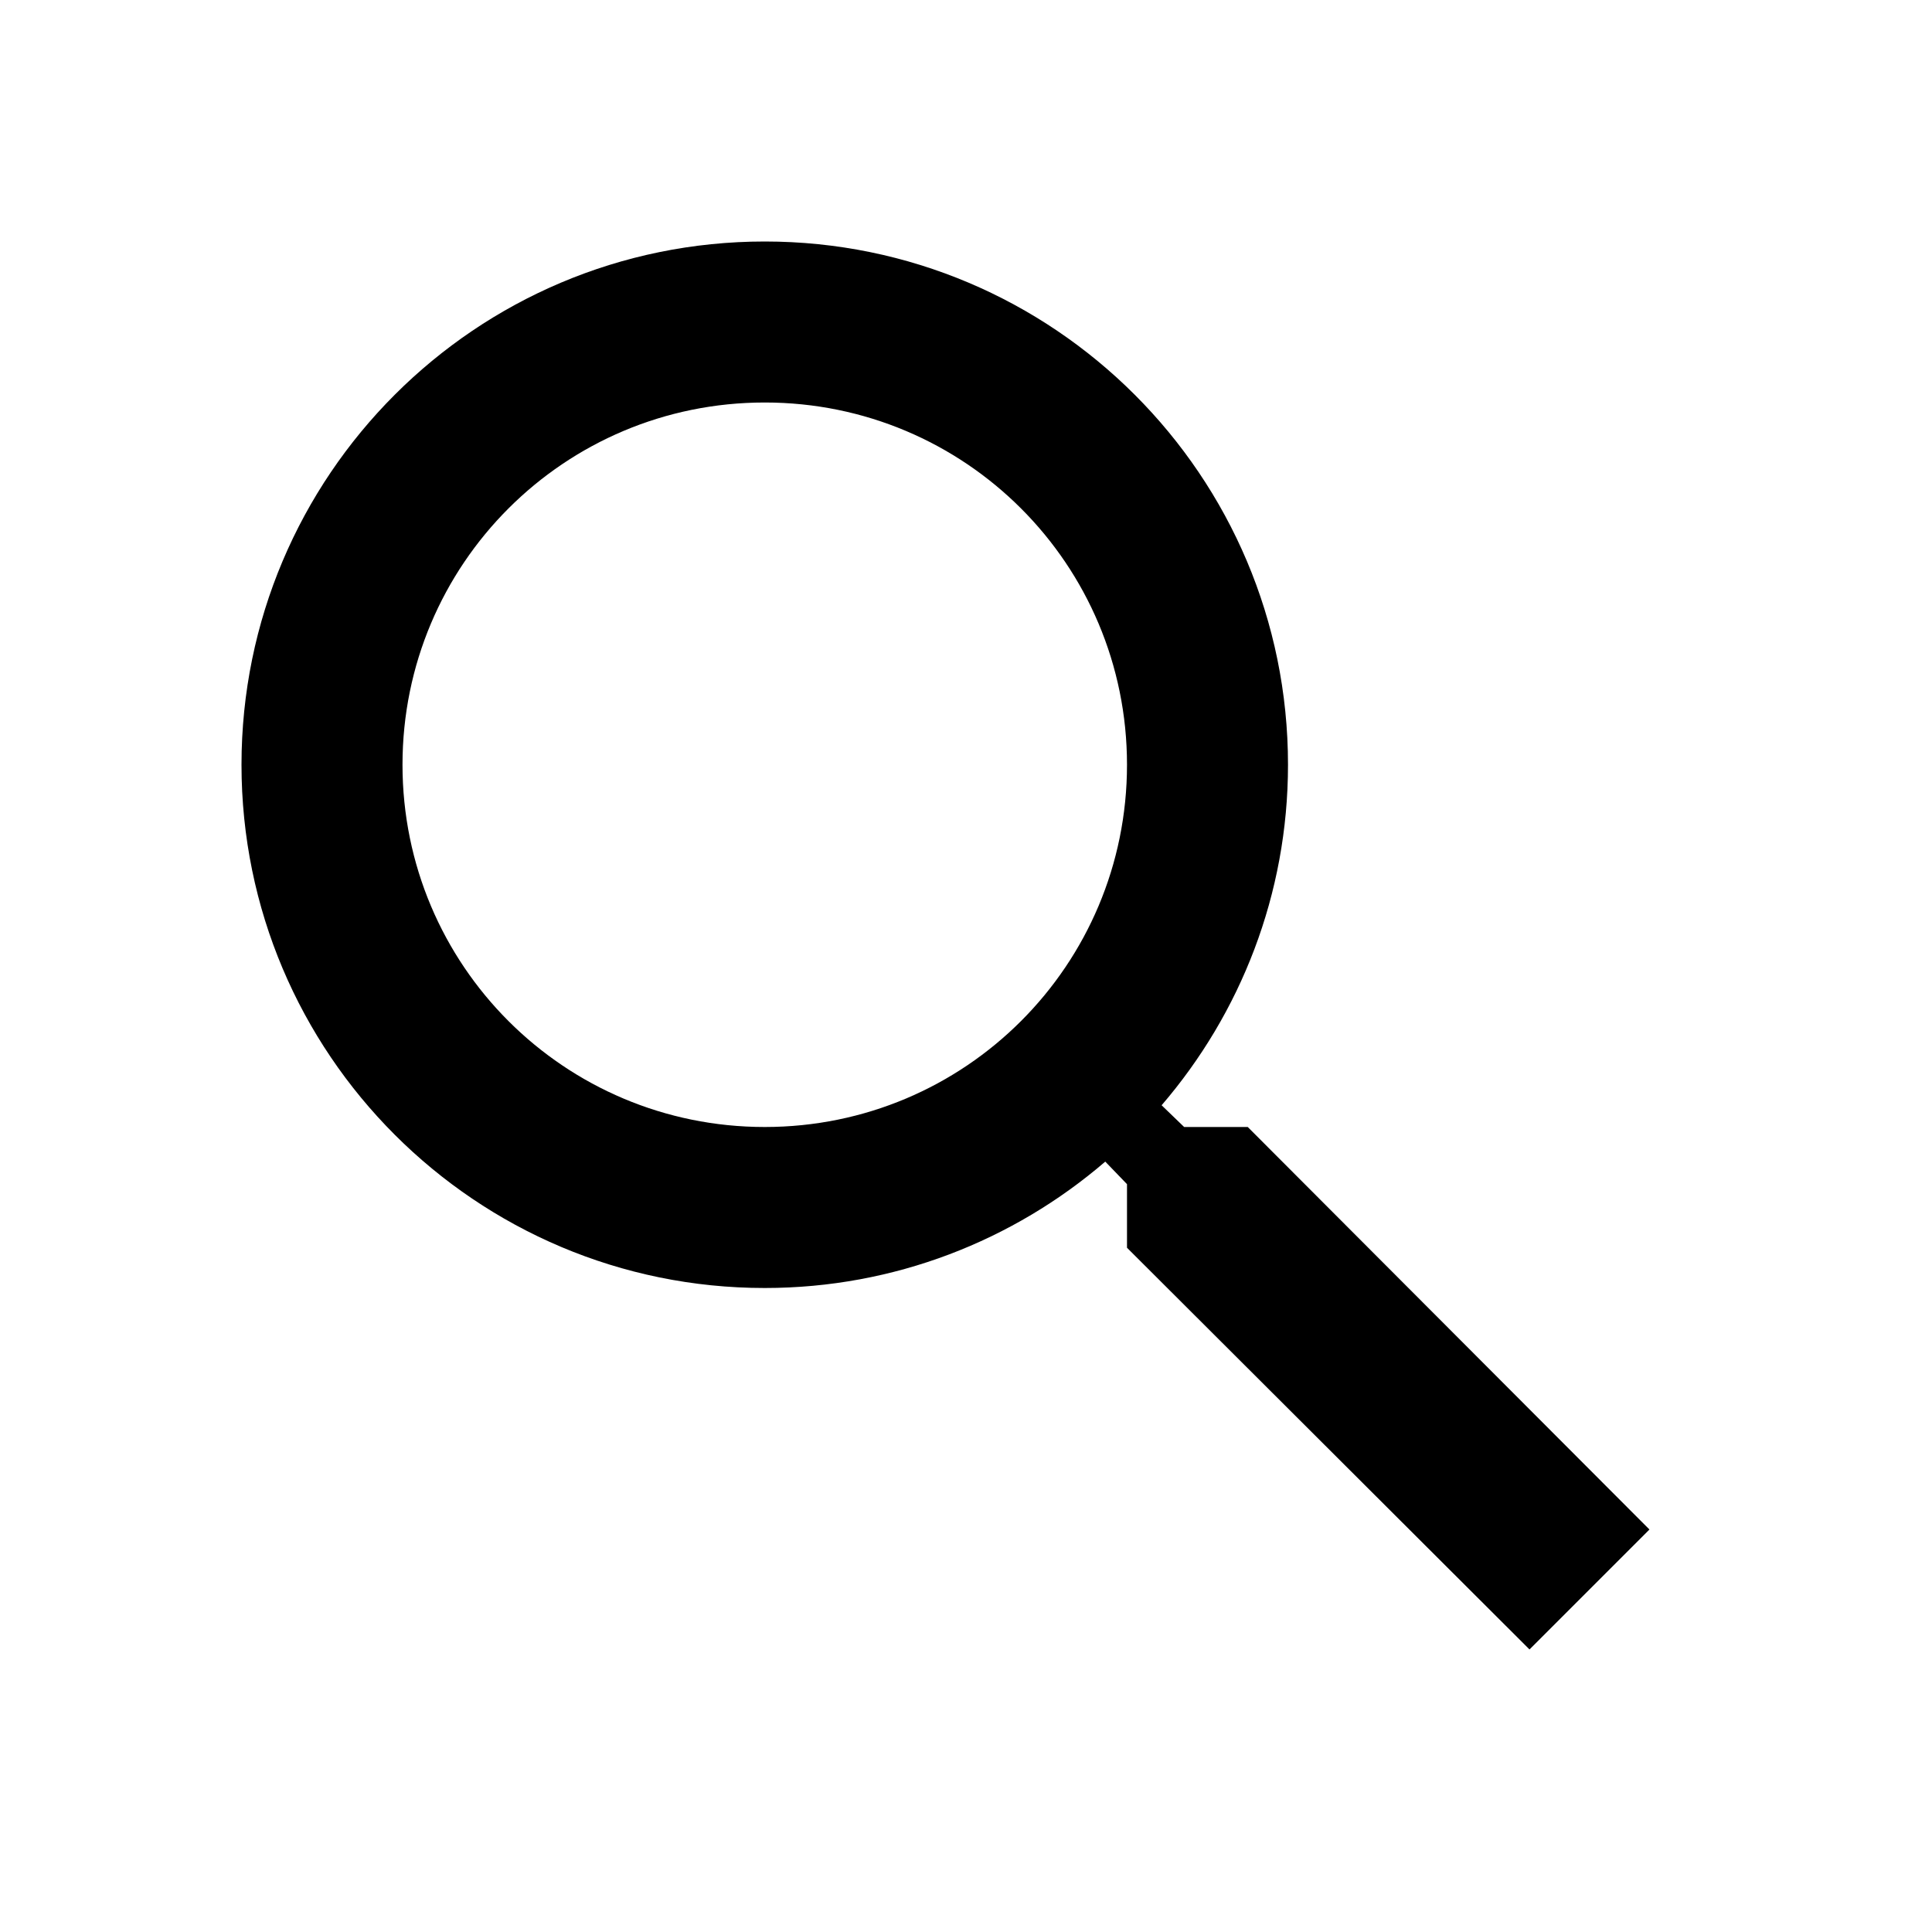
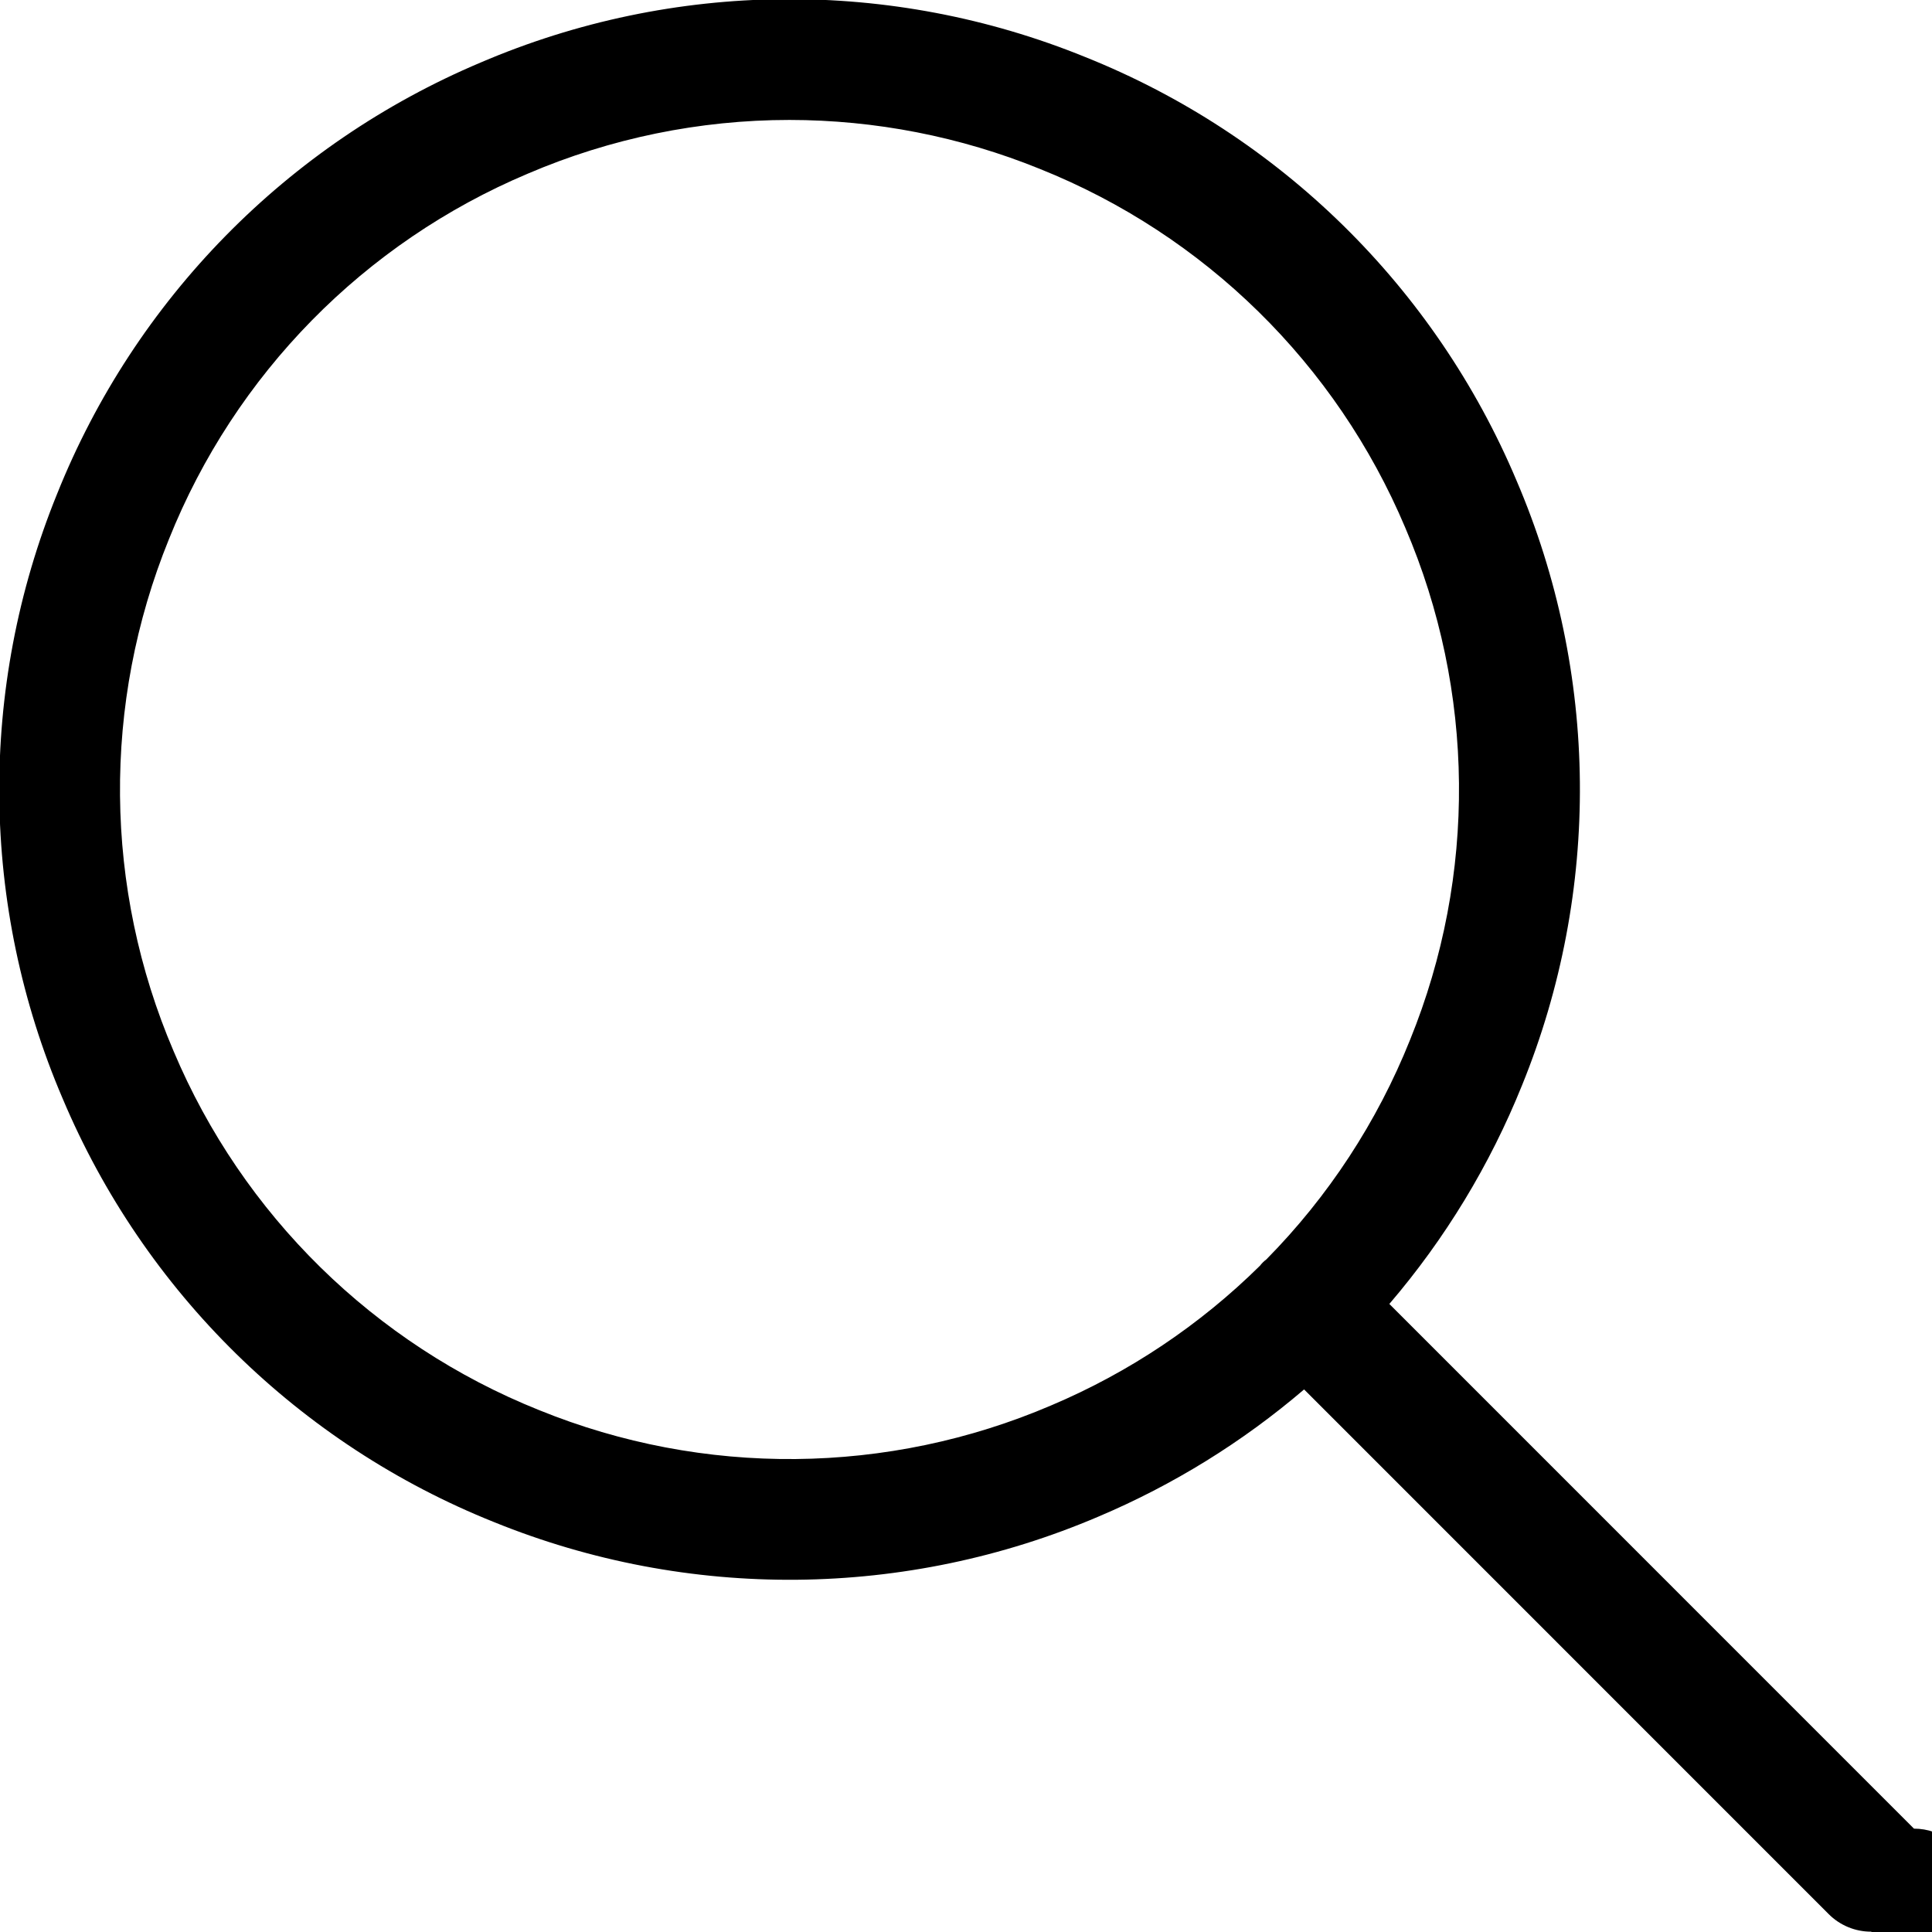
- <svg xmlns="http://www.w3.org/2000/svg" fill="#000000" height="24" viewBox="0 0 24 24" width="24">
-   <path d="M15.5 14h-.79l-.28-.27C15.41 12.59 16 11.11 16 9.5 16 5.91 13.09 3 9.5 3S3 5.91 3 9.5 5.91 16 9.5 16c1.61 0 3.09-.59 4.23-1.57l.27.28v.79l5 4.99L20.49 19l-4.99-5zm-6 0C7.01 14 5 11.99 5 9.5S7.01 5 9.5 5 14 7.01 14 9.5 11.99 14 9.5 14z" />
-   <path d="M0 0h24v24H0z" fill="none" />
+ <svg xmlns="http://www.w3.org/2000/svg" fill="#000000" width="24" height="24" viewBox="0 0 24 24">
+   <path d="M23.245 23.996a.743.743 0 0 1-.53-.22L16.2 17.26a9.824 9.824 0 0 1-2.553 1.579 9.766 9.766 0 0 1-7.51.069 9.745 9.745 0 0 1-5.359-5.262 9.748 9.748 0 0 1-.069-7.51A9.75 9.75 0 0 1 5.97.777a9.744 9.744 0 0 1 7.51-.069 9.745 9.745 0 0 1 5.359 5.262 9.748 9.748 0 0 1 .069 7.51 9.807 9.807 0 0 1-1.649 2.718l6.517 6.518a.75.75 0 1 1-.531 1.28zM9.807 1.49a8.259 8.259 0 0 0-3.25.667 8.26 8.26 0 0 0-4.458 4.54 8.26 8.26 0 0 0 .058 6.362 8.26 8.26 0 0 0 4.54 4.458 8.259 8.259 0 0 0 6.362-.059 8.285 8.285 0 0 0 2.594-1.736.365.365 0 0 1 .077-.076 8.245 8.245 0 0 0 1.786-2.728 8.255 8.255 0 0 0-.059-6.362 8.257 8.257 0 0 0-4.54-4.458 8.28 8.28 0 0 0-3.11-.608z" />
</svg>
